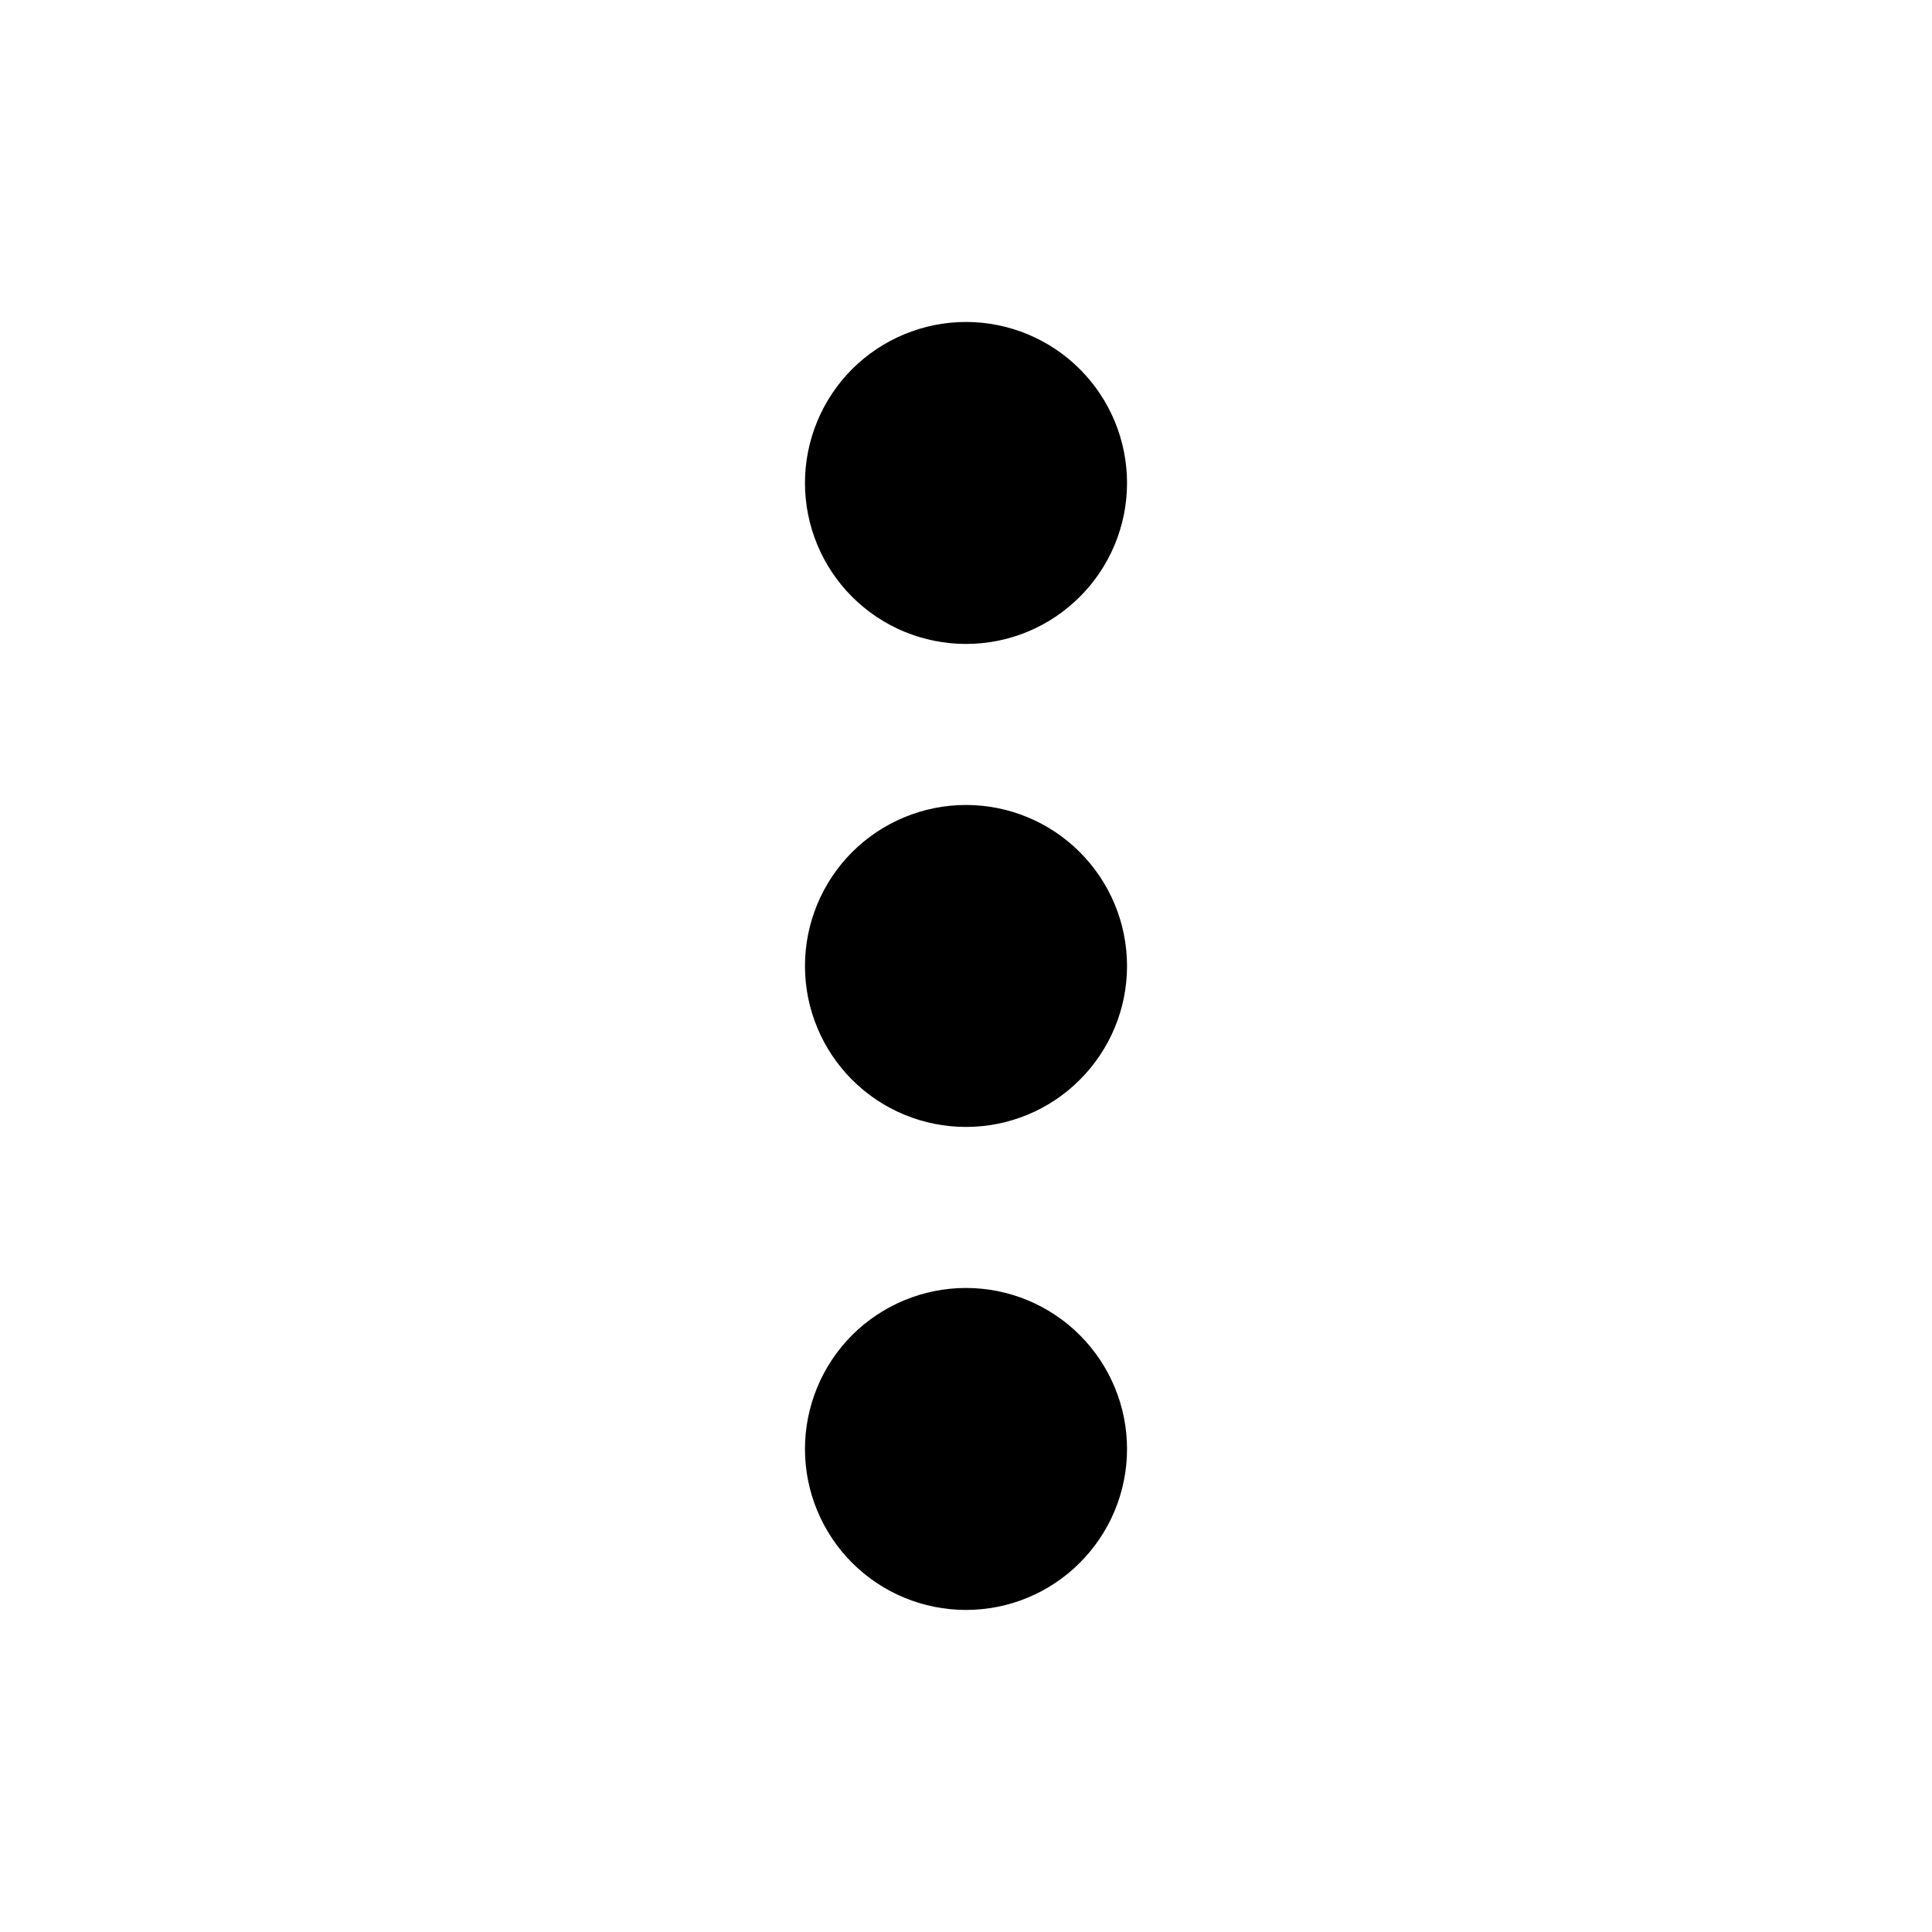
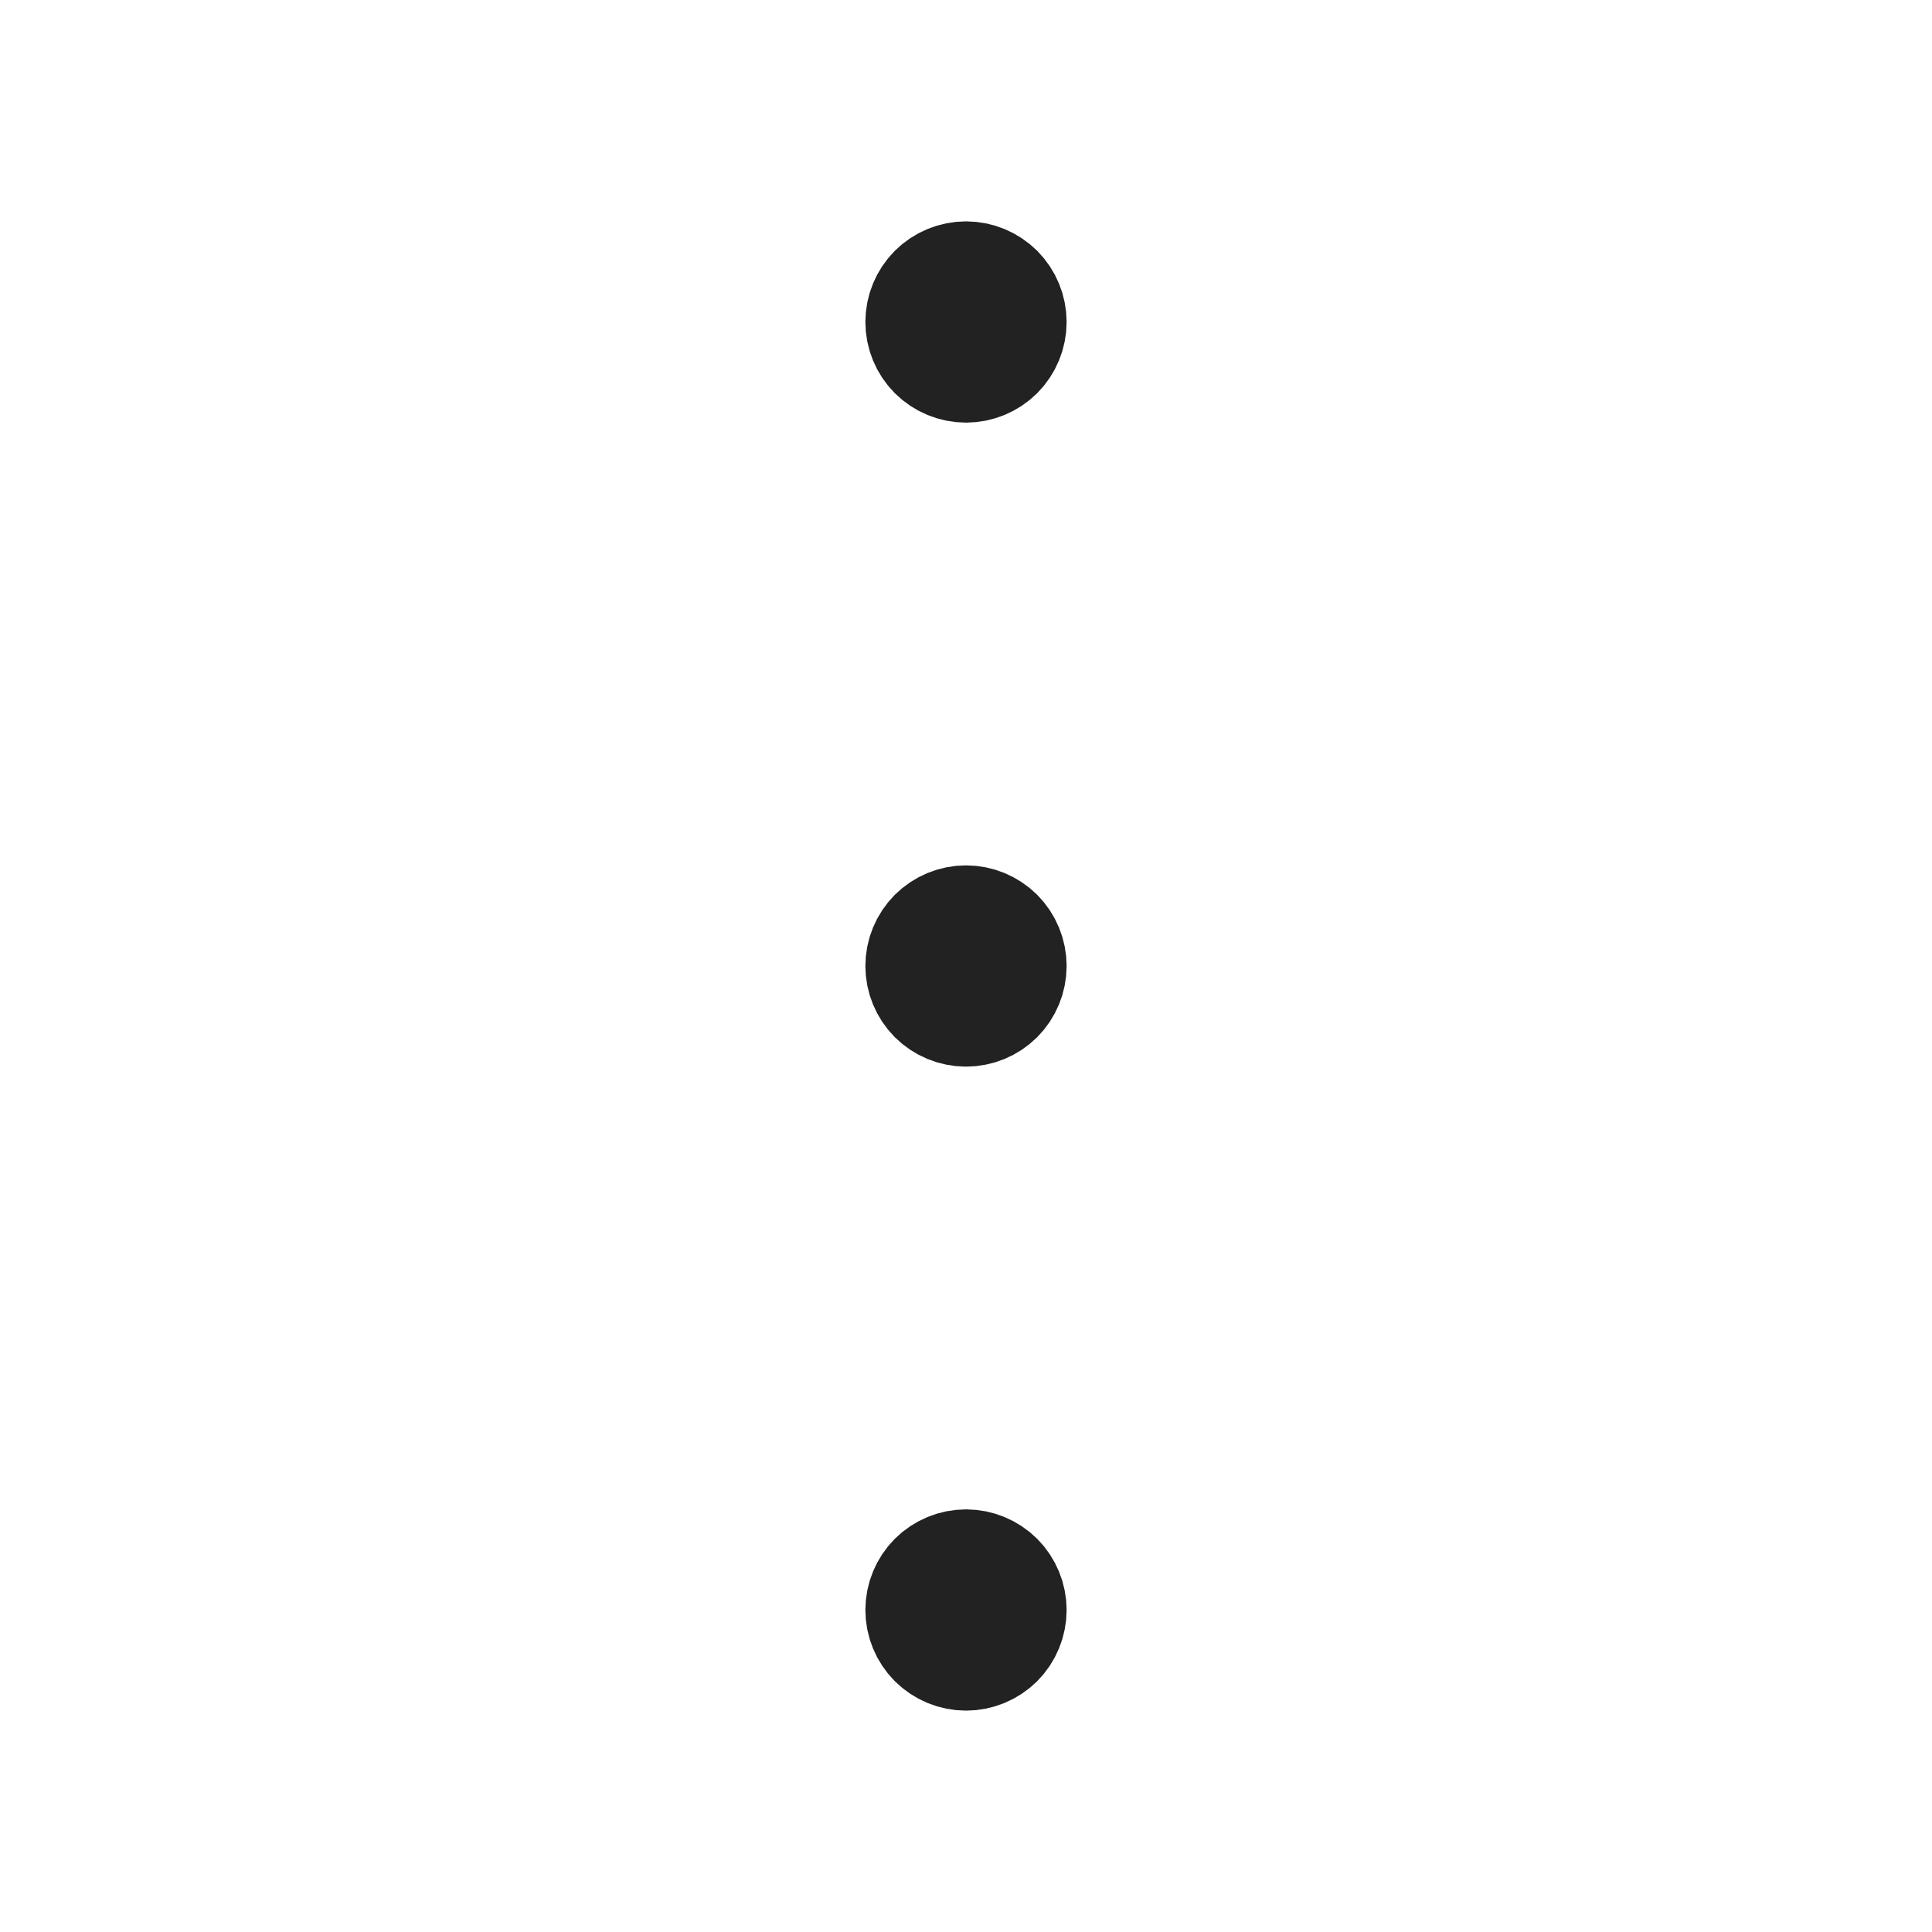
- <svg xmlns="http://www.w3.org/2000/svg" width="20" height="20" viewBox="0 0 20 20" fill="none">
-   <path d="M8.333 10C8.333 10.442 8.509 10.866 8.821 11.178C9.134 11.491 9.558 11.666 10 11.666C10.442 11.666 10.866 11.491 11.178 11.178C11.491 10.866 11.667 10.442 11.667 10C11.667 9.558 11.491 9.134 11.178 8.821C10.866 8.509 10.442 8.333 10 8.333C9.558 8.333 9.134 8.509 8.821 8.821C8.509 9.134 8.333 9.558 8.333 10ZM8.333 5C8.333 5.442 8.509 5.866 8.821 6.178C9.134 6.491 9.558 6.666 10 6.666C10.442 6.666 10.866 6.491 11.178 6.178C11.491 5.866 11.667 5.442 11.667 5C11.667 4.558 11.491 4.134 11.178 3.821C10.866 3.509 10.442 3.333 10 3.333C9.558 3.333 9.134 3.509 8.821 3.821C8.509 4.134 8.333 4.558 8.333 5ZM8.333 15C8.333 15.442 8.509 15.866 8.821 16.178C9.134 16.491 9.558 16.666 10 16.666C10.442 16.666 10.866 16.491 11.178 16.178C11.491 15.866 11.667 15.442 11.667 15C11.667 14.558 11.491 14.134 11.178 13.821C10.866 13.509 10.442 13.333 10 13.333C9.558 13.333 9.134 13.509 8.821 13.821C8.509 14.134 8.333 14.558 8.333 15Z" fill="black" />
+ <svg xmlns="http://www.w3.org/2000/svg" width="24" height="24" viewBox="0 0 24 24" fill="none">
+   <path d="M12 12.5C12.133 12.5 12.26 12.447 12.354 12.354C12.447 12.26 12.5 12.133 12.5 12C12.5 11.867 12.447 11.74 12.354 11.646C12.26 11.553 12.133 11.5 12 11.5C11.867 11.5 11.74 11.553 11.646 11.646C11.553 11.74 11.5 11.867 11.5 12C11.5 12.133 11.553 12.26 11.646 12.354C11.74 12.447 11.867 12.5 12 12.5ZM12 20.5C12.133 20.5 12.26 20.447 12.354 20.354C12.447 20.26 12.5 20.133 12.5 20C12.5 19.867 12.447 19.74 12.354 19.646C12.26 19.553 12.133 19.5 12 19.5C11.867 19.5 11.74 19.553 11.646 19.646C11.553 19.74 11.5 19.867 11.5 20C11.5 20.133 11.553 20.26 11.646 20.354C11.74 20.447 11.867 20.5 12 20.5ZM12 4.5C12.133 4.5 12.26 4.447 12.354 4.354C12.447 4.26 12.5 4.133 12.5 4C12.5 3.867 12.447 3.74 12.354 3.646C12.26 3.553 12.133 3.5 12 3.5C11.867 3.5 11.74 3.553 11.646 3.646C11.553 3.74 11.5 3.867 11.5 4C11.5 4.133 11.553 4.26 11.646 4.354C11.74 4.447 11.867 4.5 12 4.5Z" fill="#222222" stroke="#222222" stroke-width="1.5" stroke-linecap="round" stroke-linejoin="round" />
</svg>
